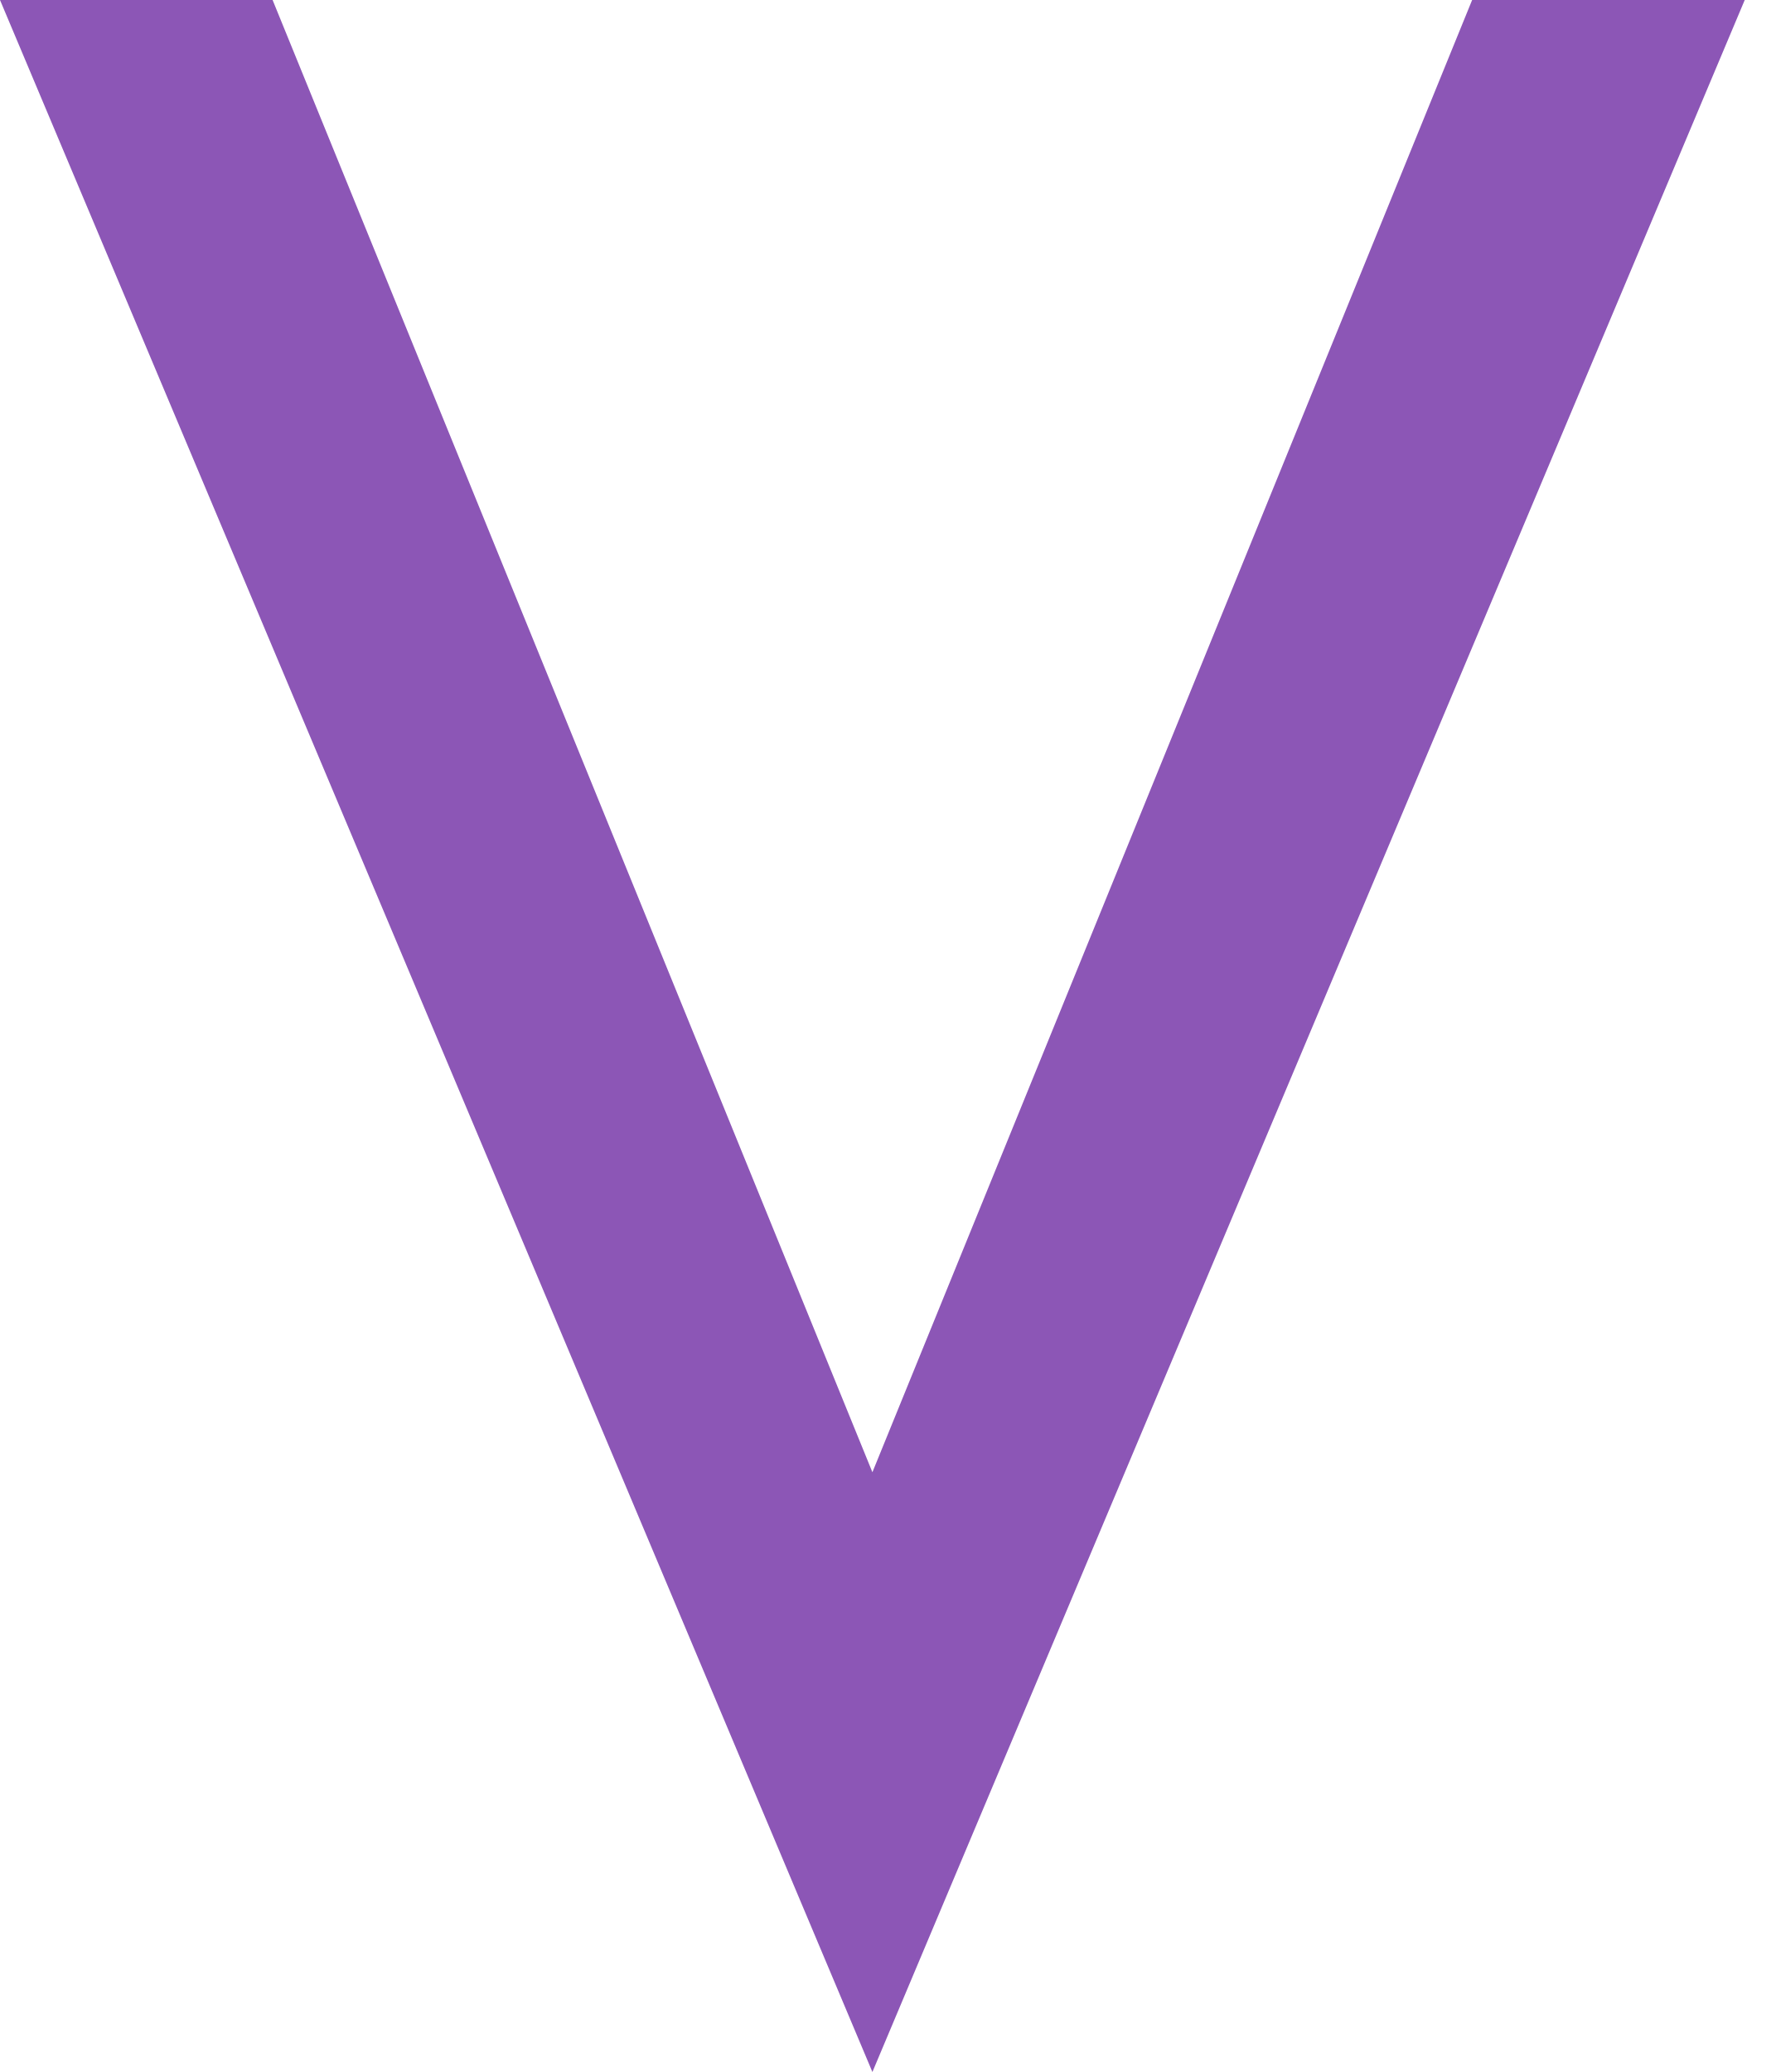
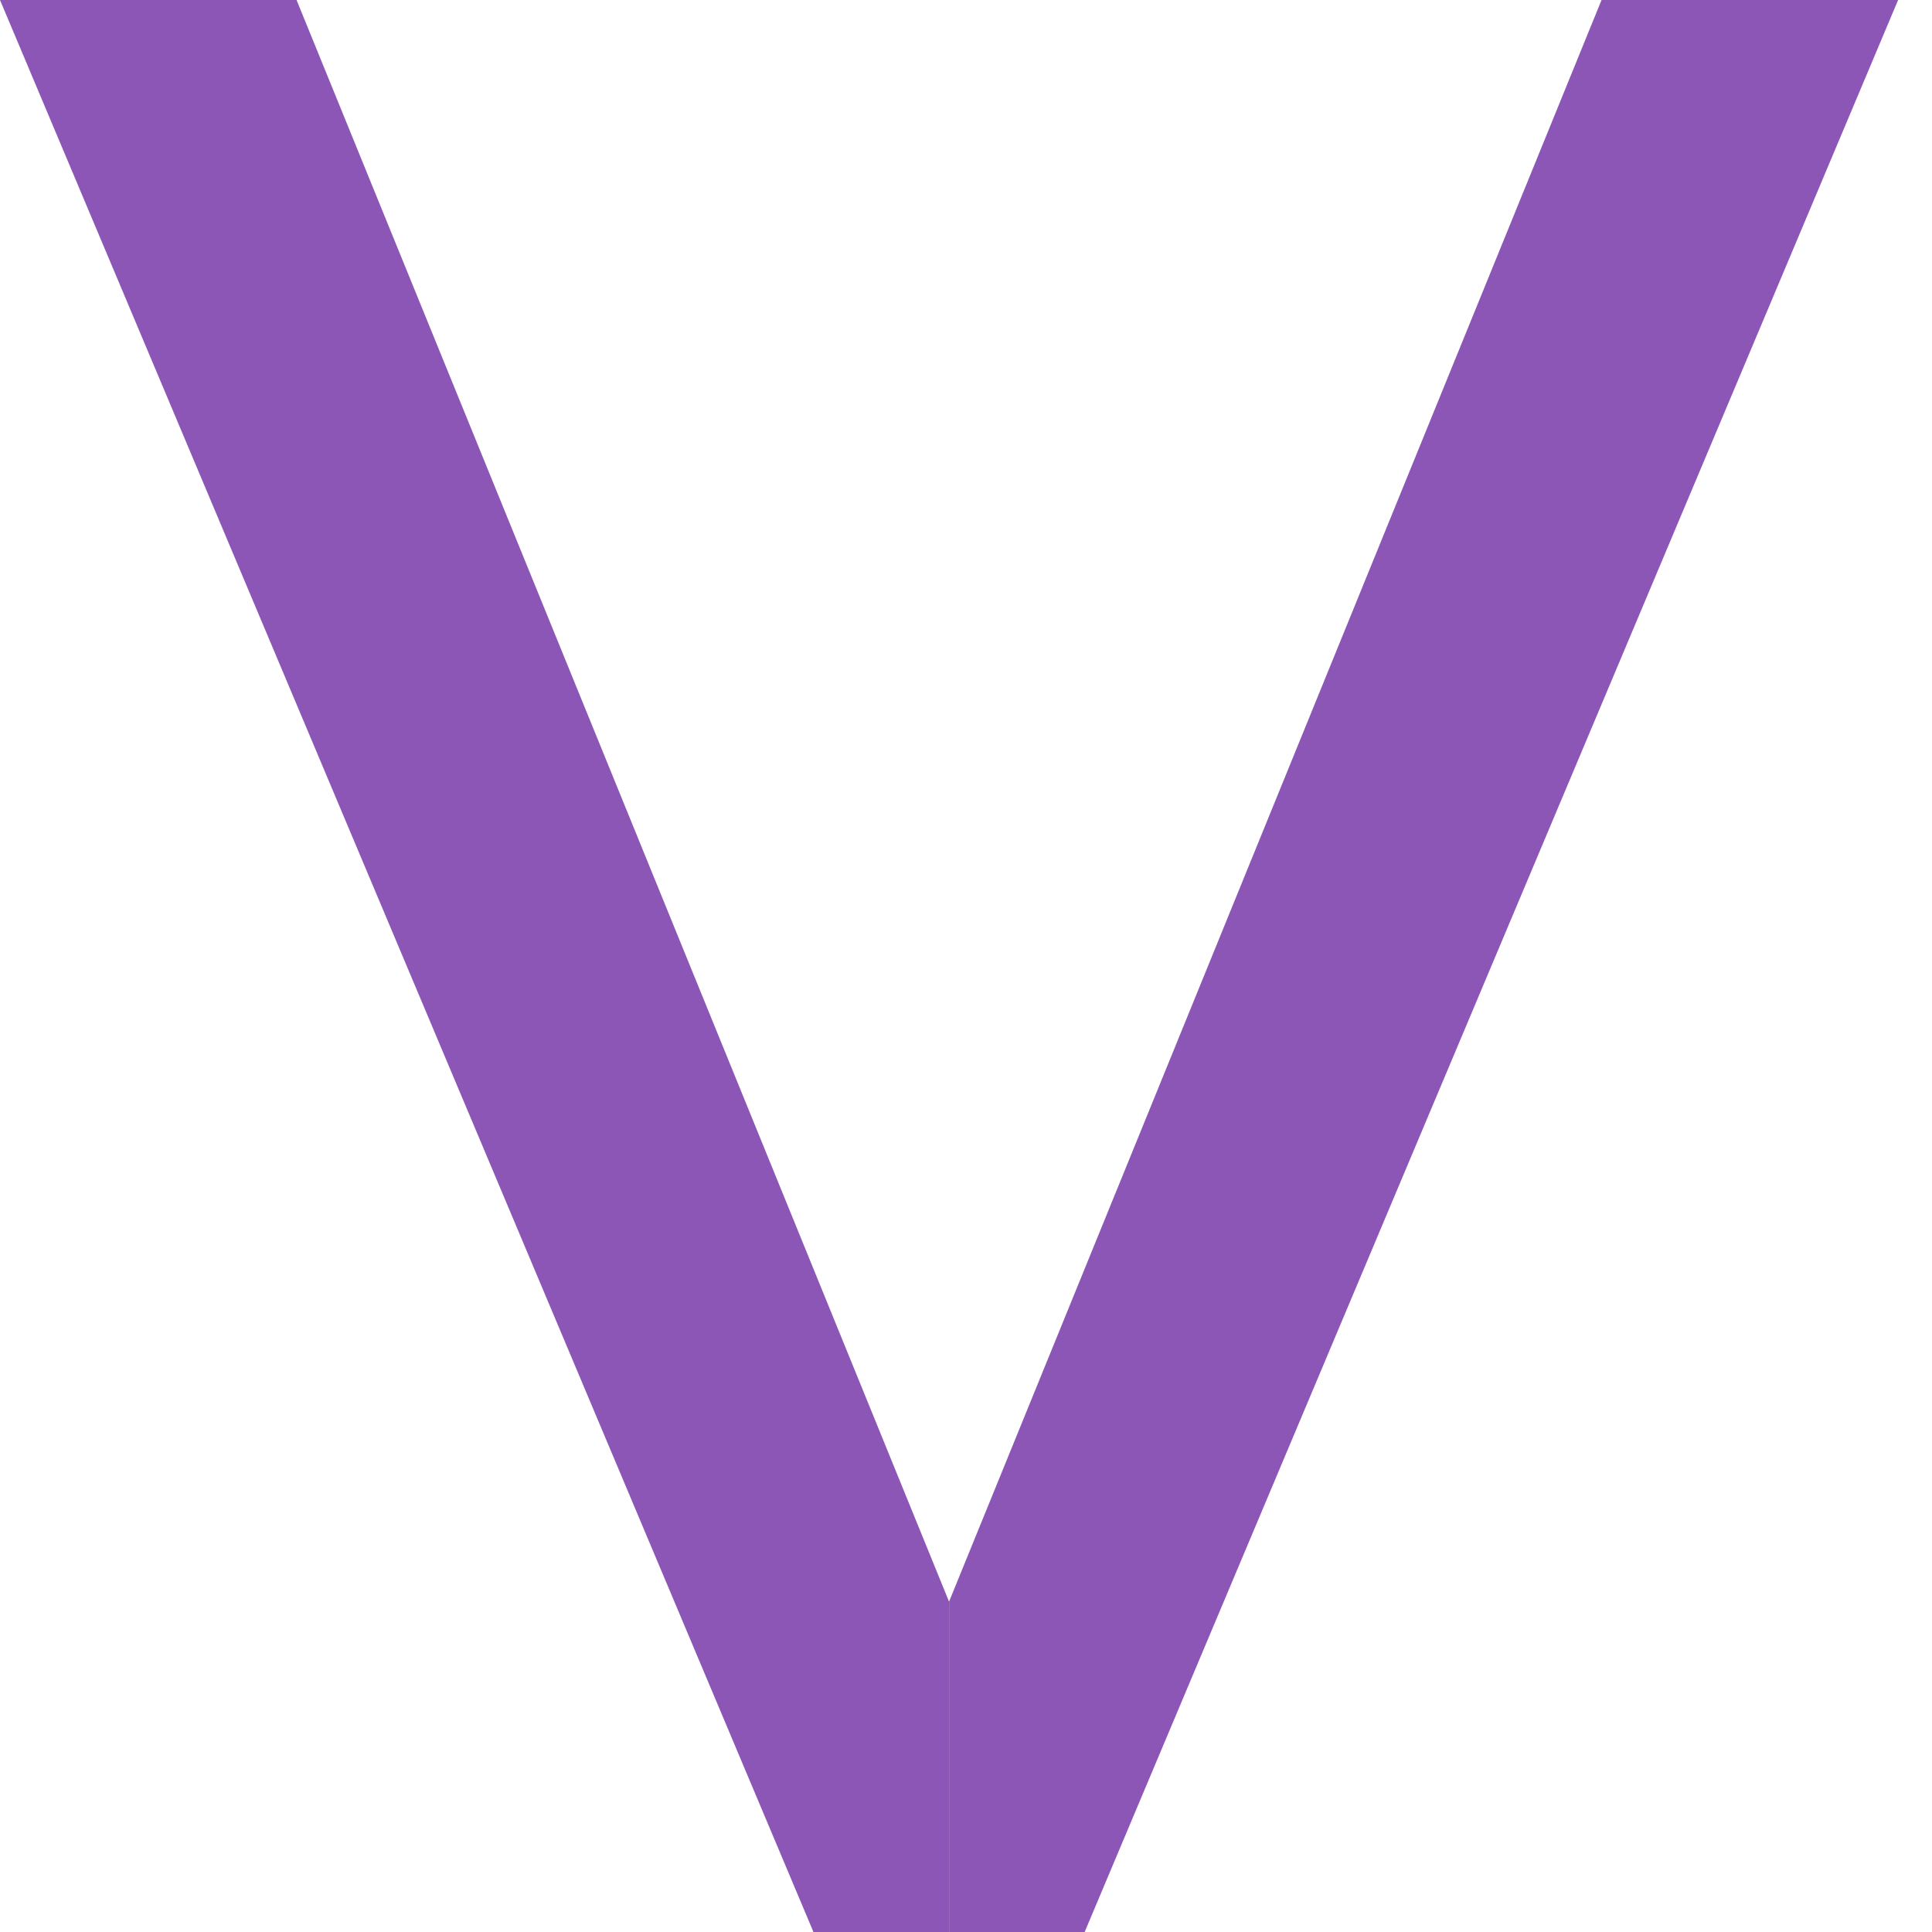
- <svg xmlns="http://www.w3.org/2000/svg" width="24" height="28" viewBox="0 0 24 28" fill="none">
-   <path fill-rule="evenodd" clip-rule="evenodd" d="M0 0L11.79 28V19.895L3.684 0H0ZM23.579 0L11.79 28V19.895L19.895 0H23.579Z" fill="#8C56B6" />
+ <svg xmlns="http://www.w3.org/2000/svg" width="24" height="24" viewBox="0 0 24 24" fill="none">
+   <path fill-rule="evenodd" clip-rule="evenodd" d="M13.474 24L23.579 1.90734e-06L19.895 1.58526e-06L11.79 19.895L11.79 24L13.474 24ZM11.789 24L11.789 19.895L3.684 -1.7393e-06L-0 -2.06138e-06L10.105 24L11.789 24Z" fill="#8C56B6" />
</svg>
